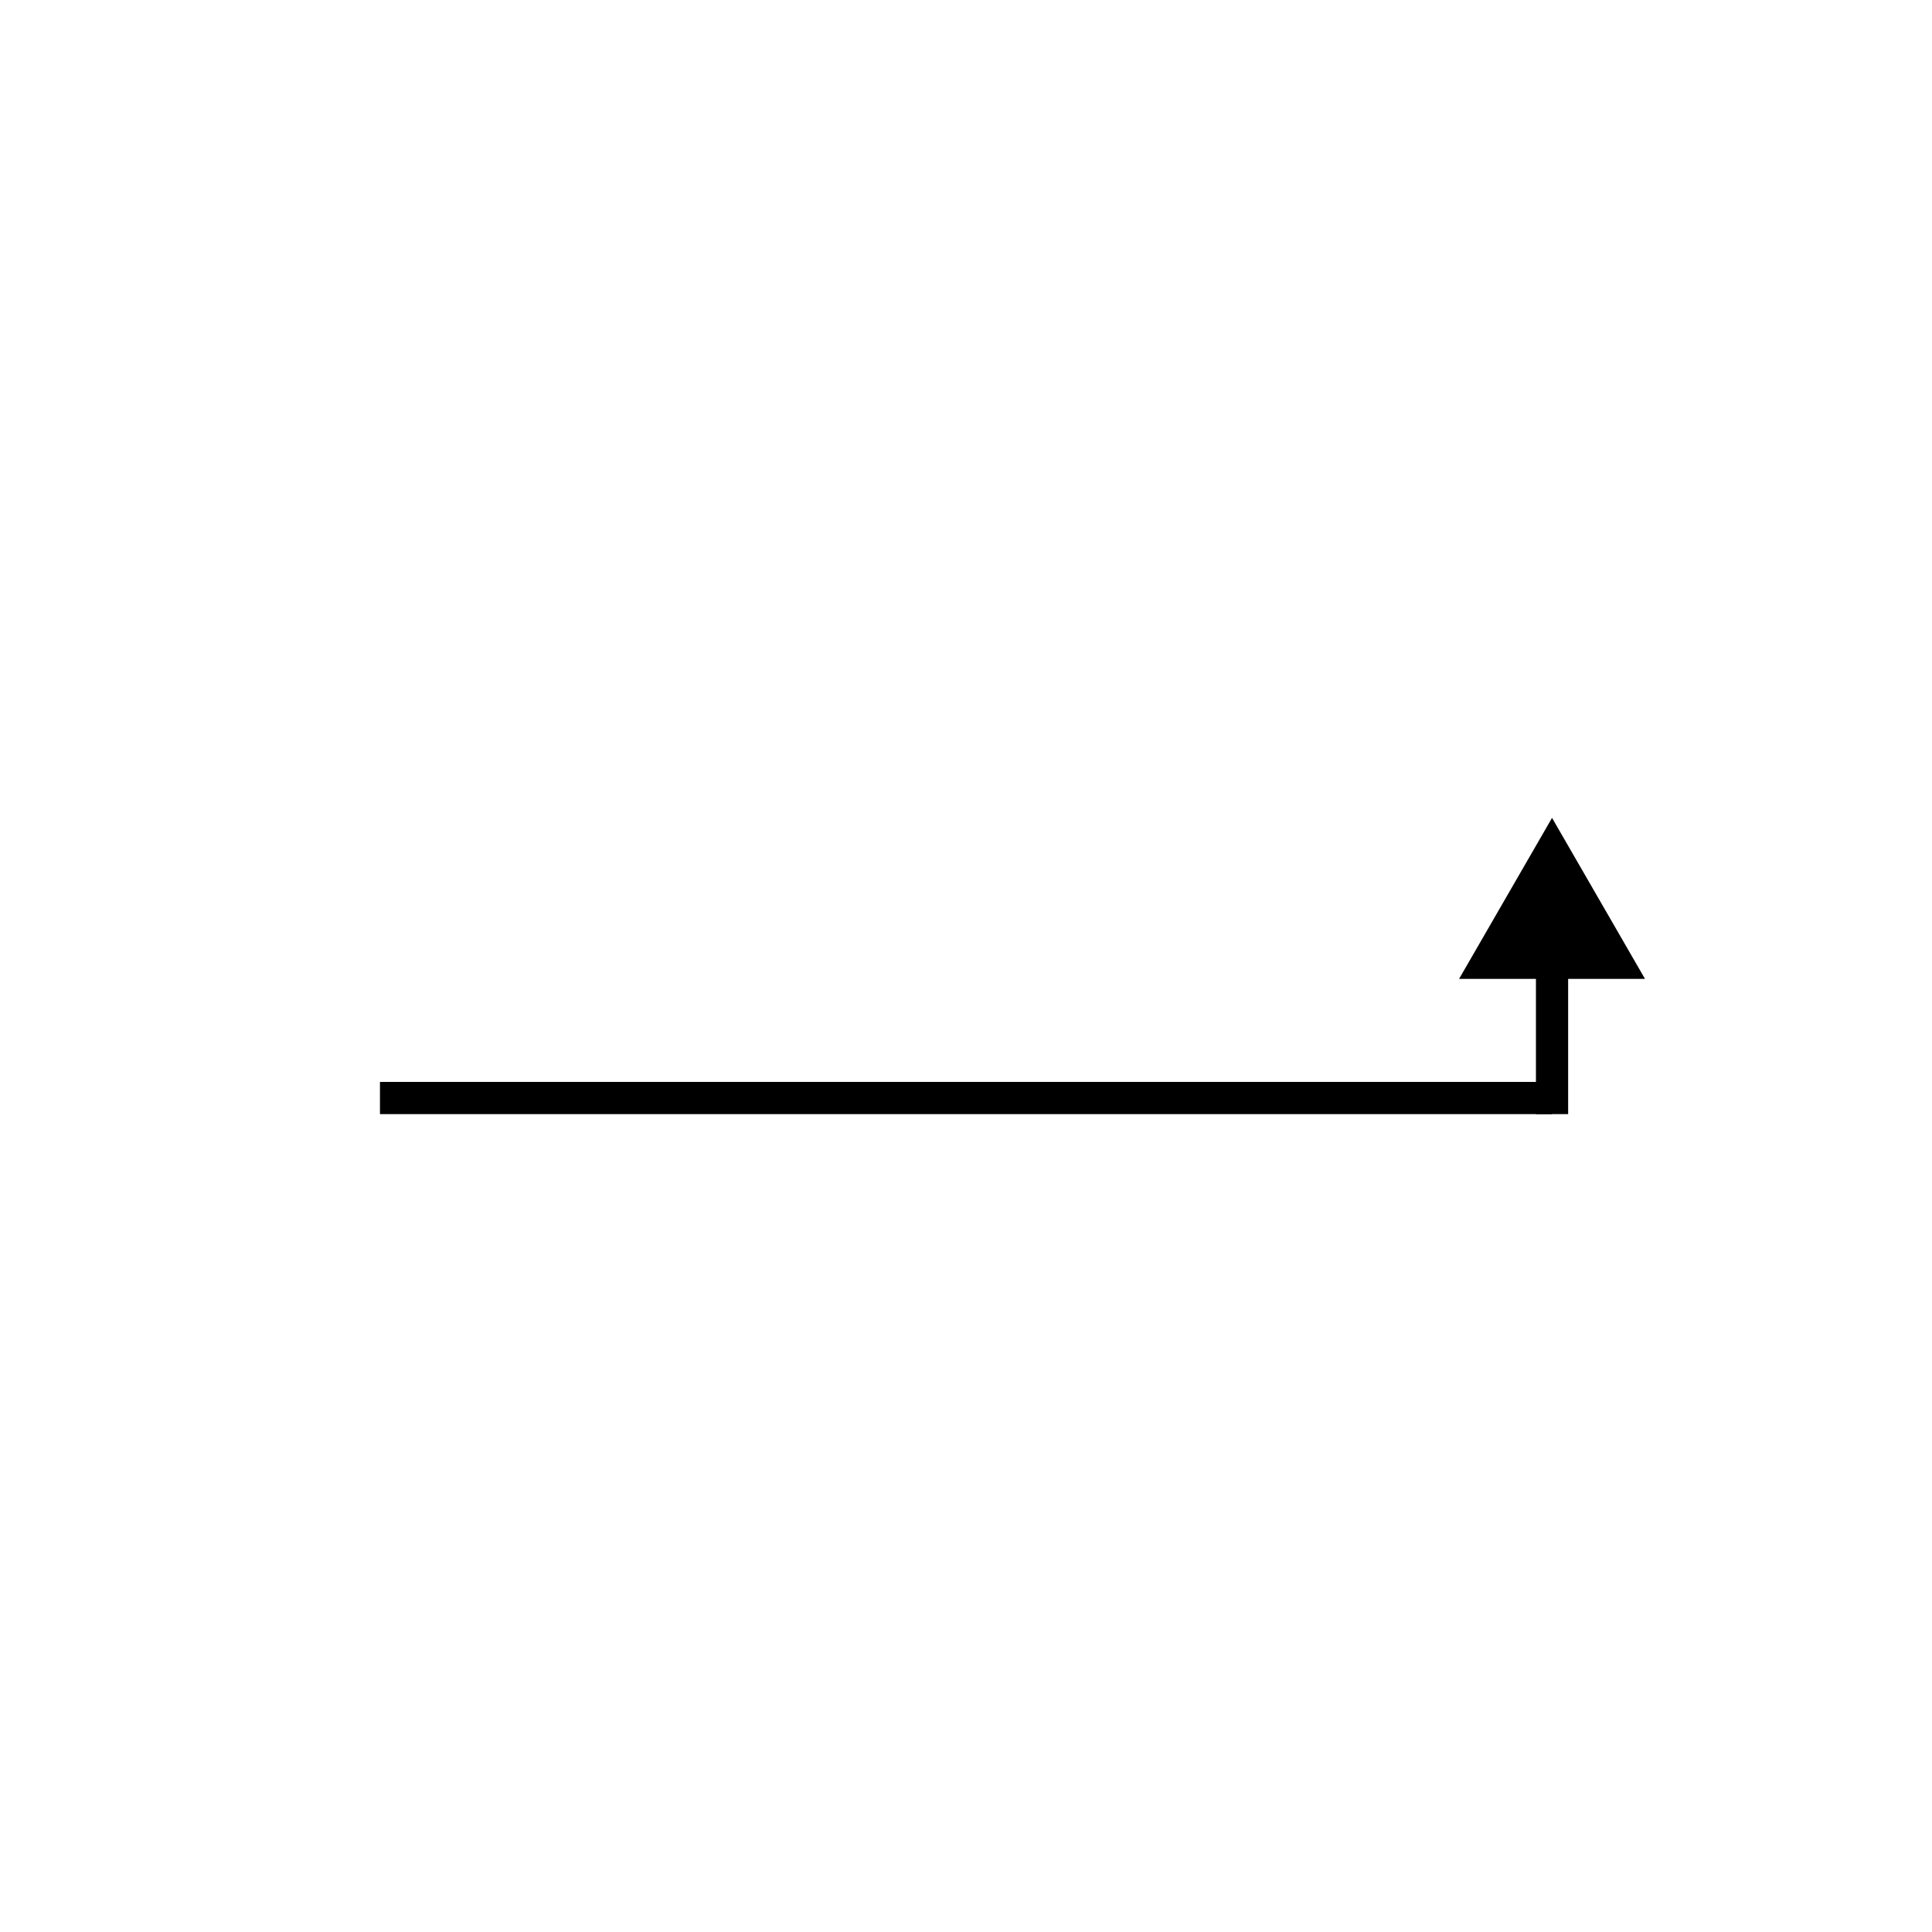
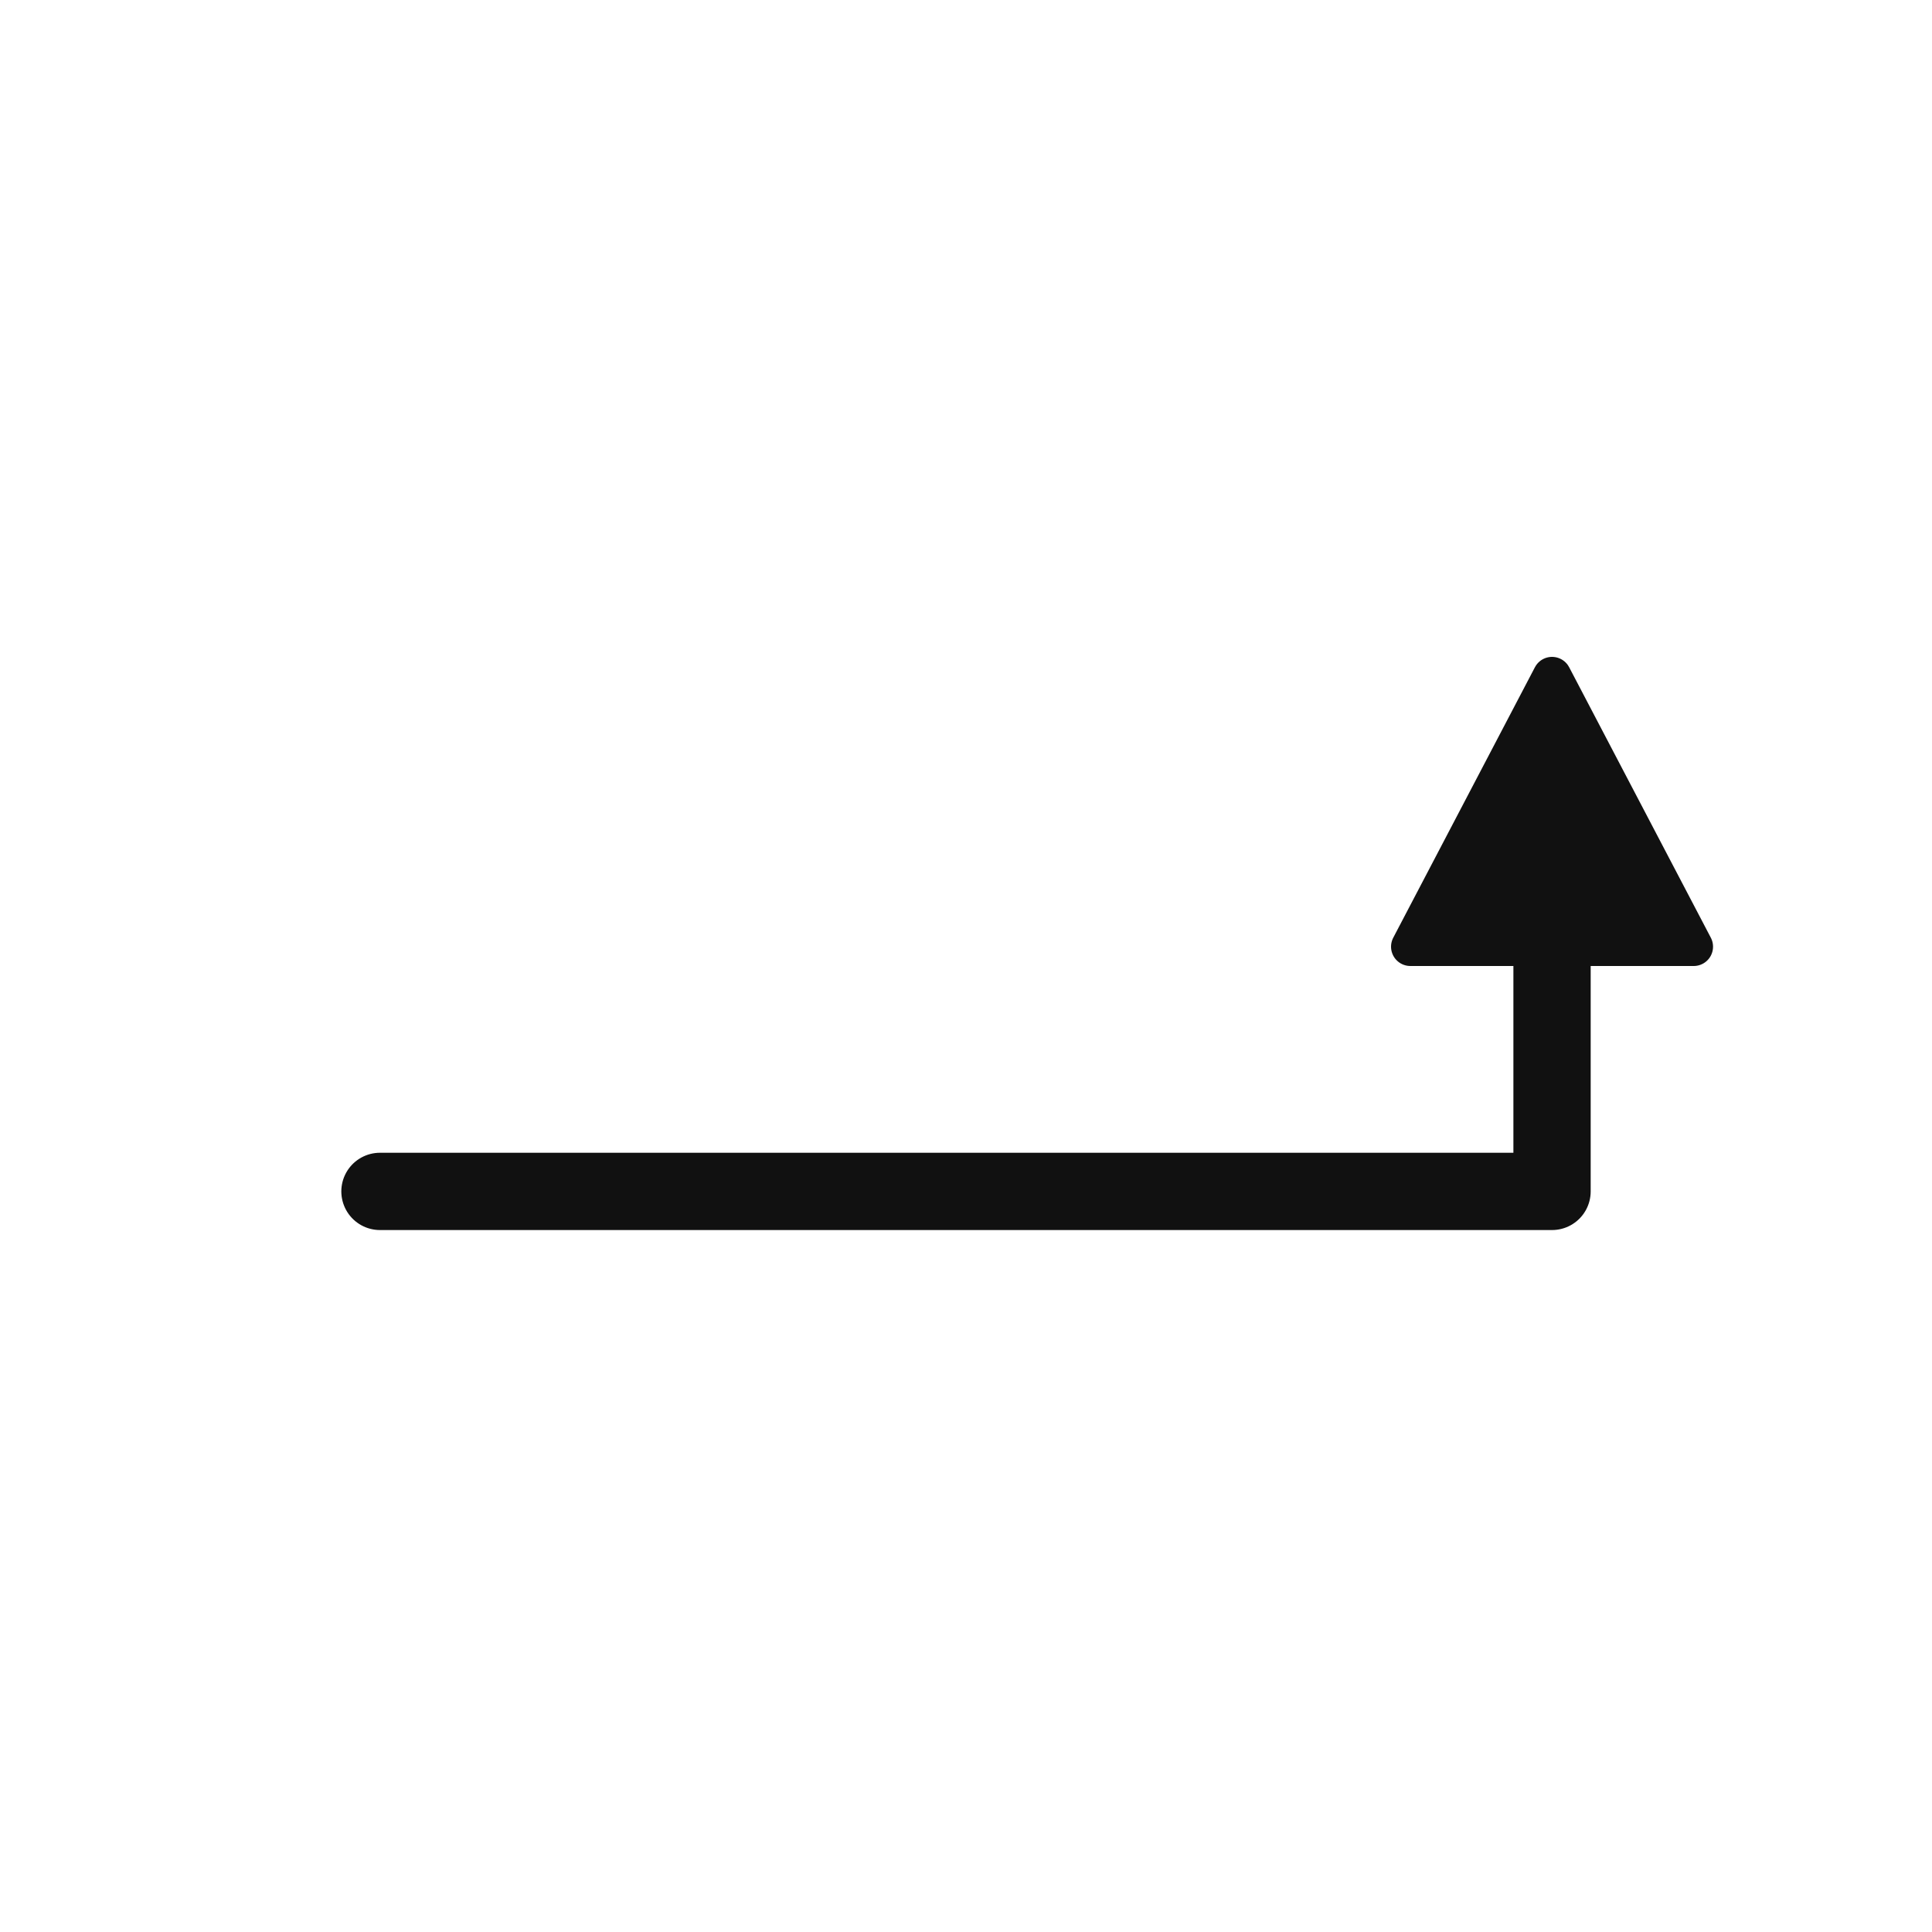
- <svg xmlns="http://www.w3.org/2000/svg" width="300" height="300" viewBox="0 0 300 300" fill="none">
-   <line x1="59" y1="170.5" x2="241" y2="170.5" stroke="black" stroke-width="5" />
-   <path d="M241 127L226.566 152H255.434L241 127ZM241 149.5H238.5V173H241H243.5V149.5H241Z" fill="black" />
+ <svg xmlns="http://www.w3.org/2000/svg" width="300" height="300" viewBox="0 0 300 300" fill="none" stroke="#111111" stroke-width="12" stroke-linecap="round" stroke-linejoin="round">
+   <polyline points="59,185 241,185 241,140" />
+   <polygon points="241.0,105.0 263.0,147.0 219.0,147.0" fill="#111111" stroke-width="6" />
</svg>
